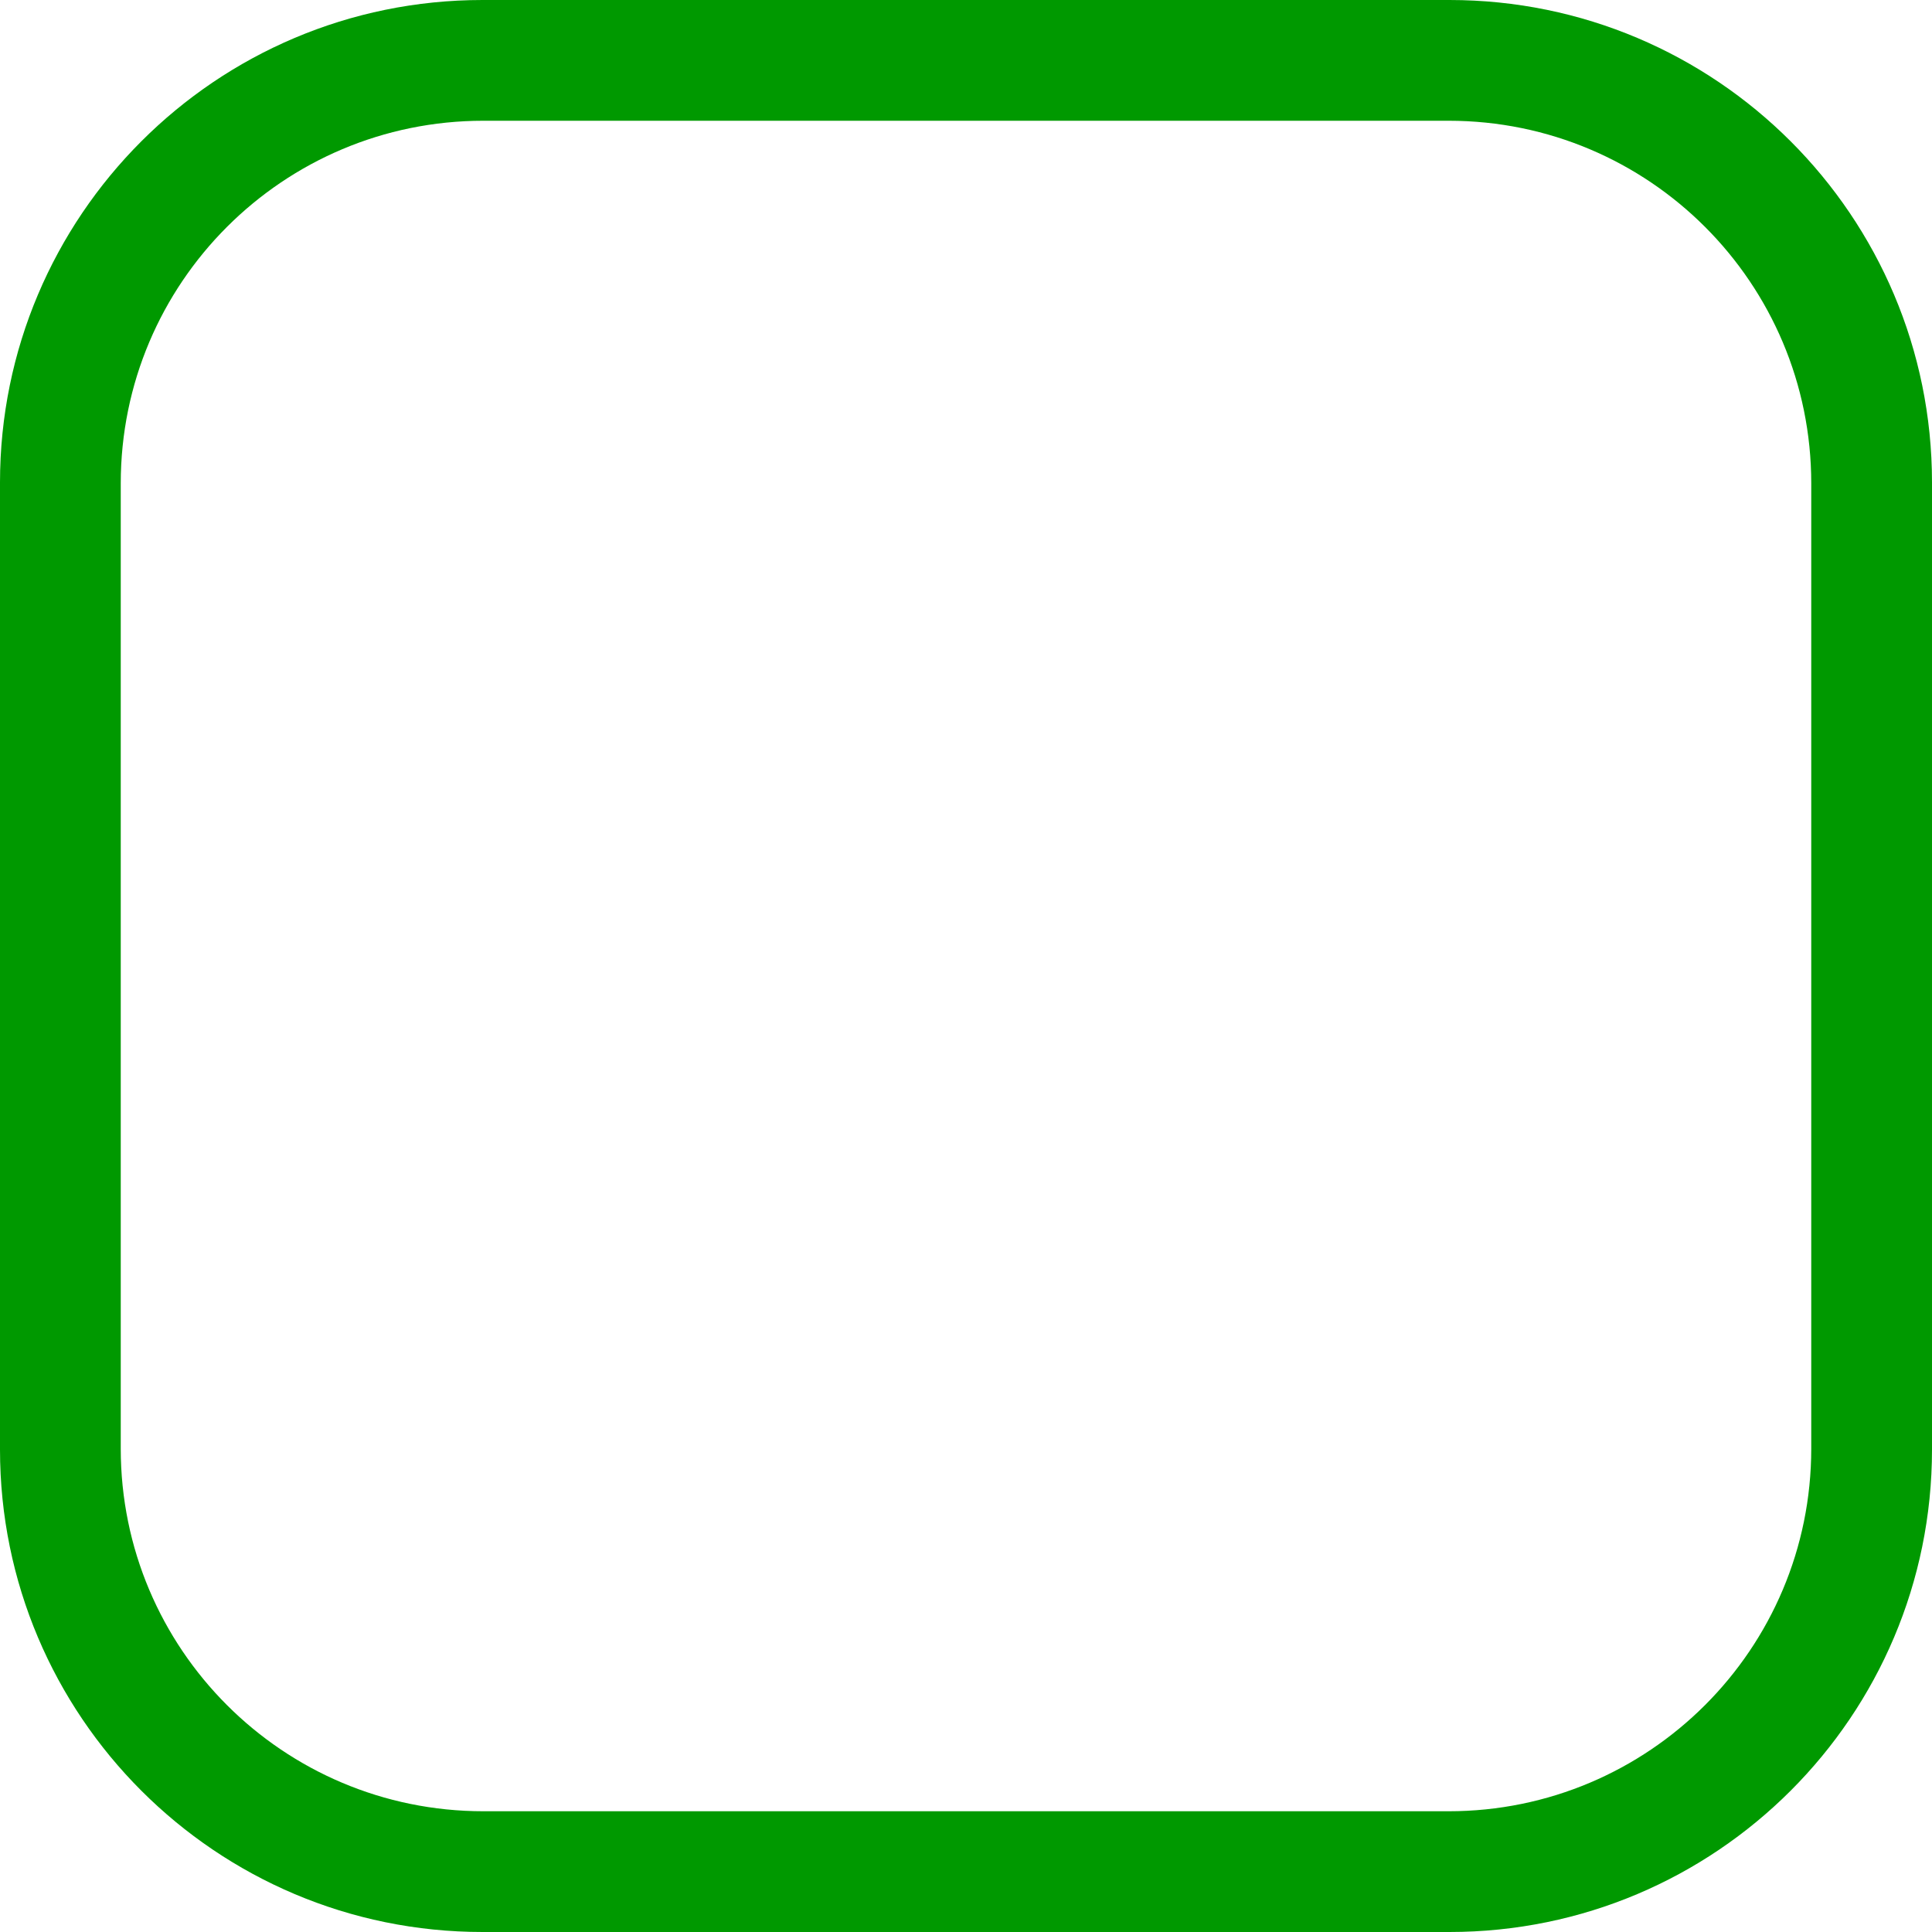
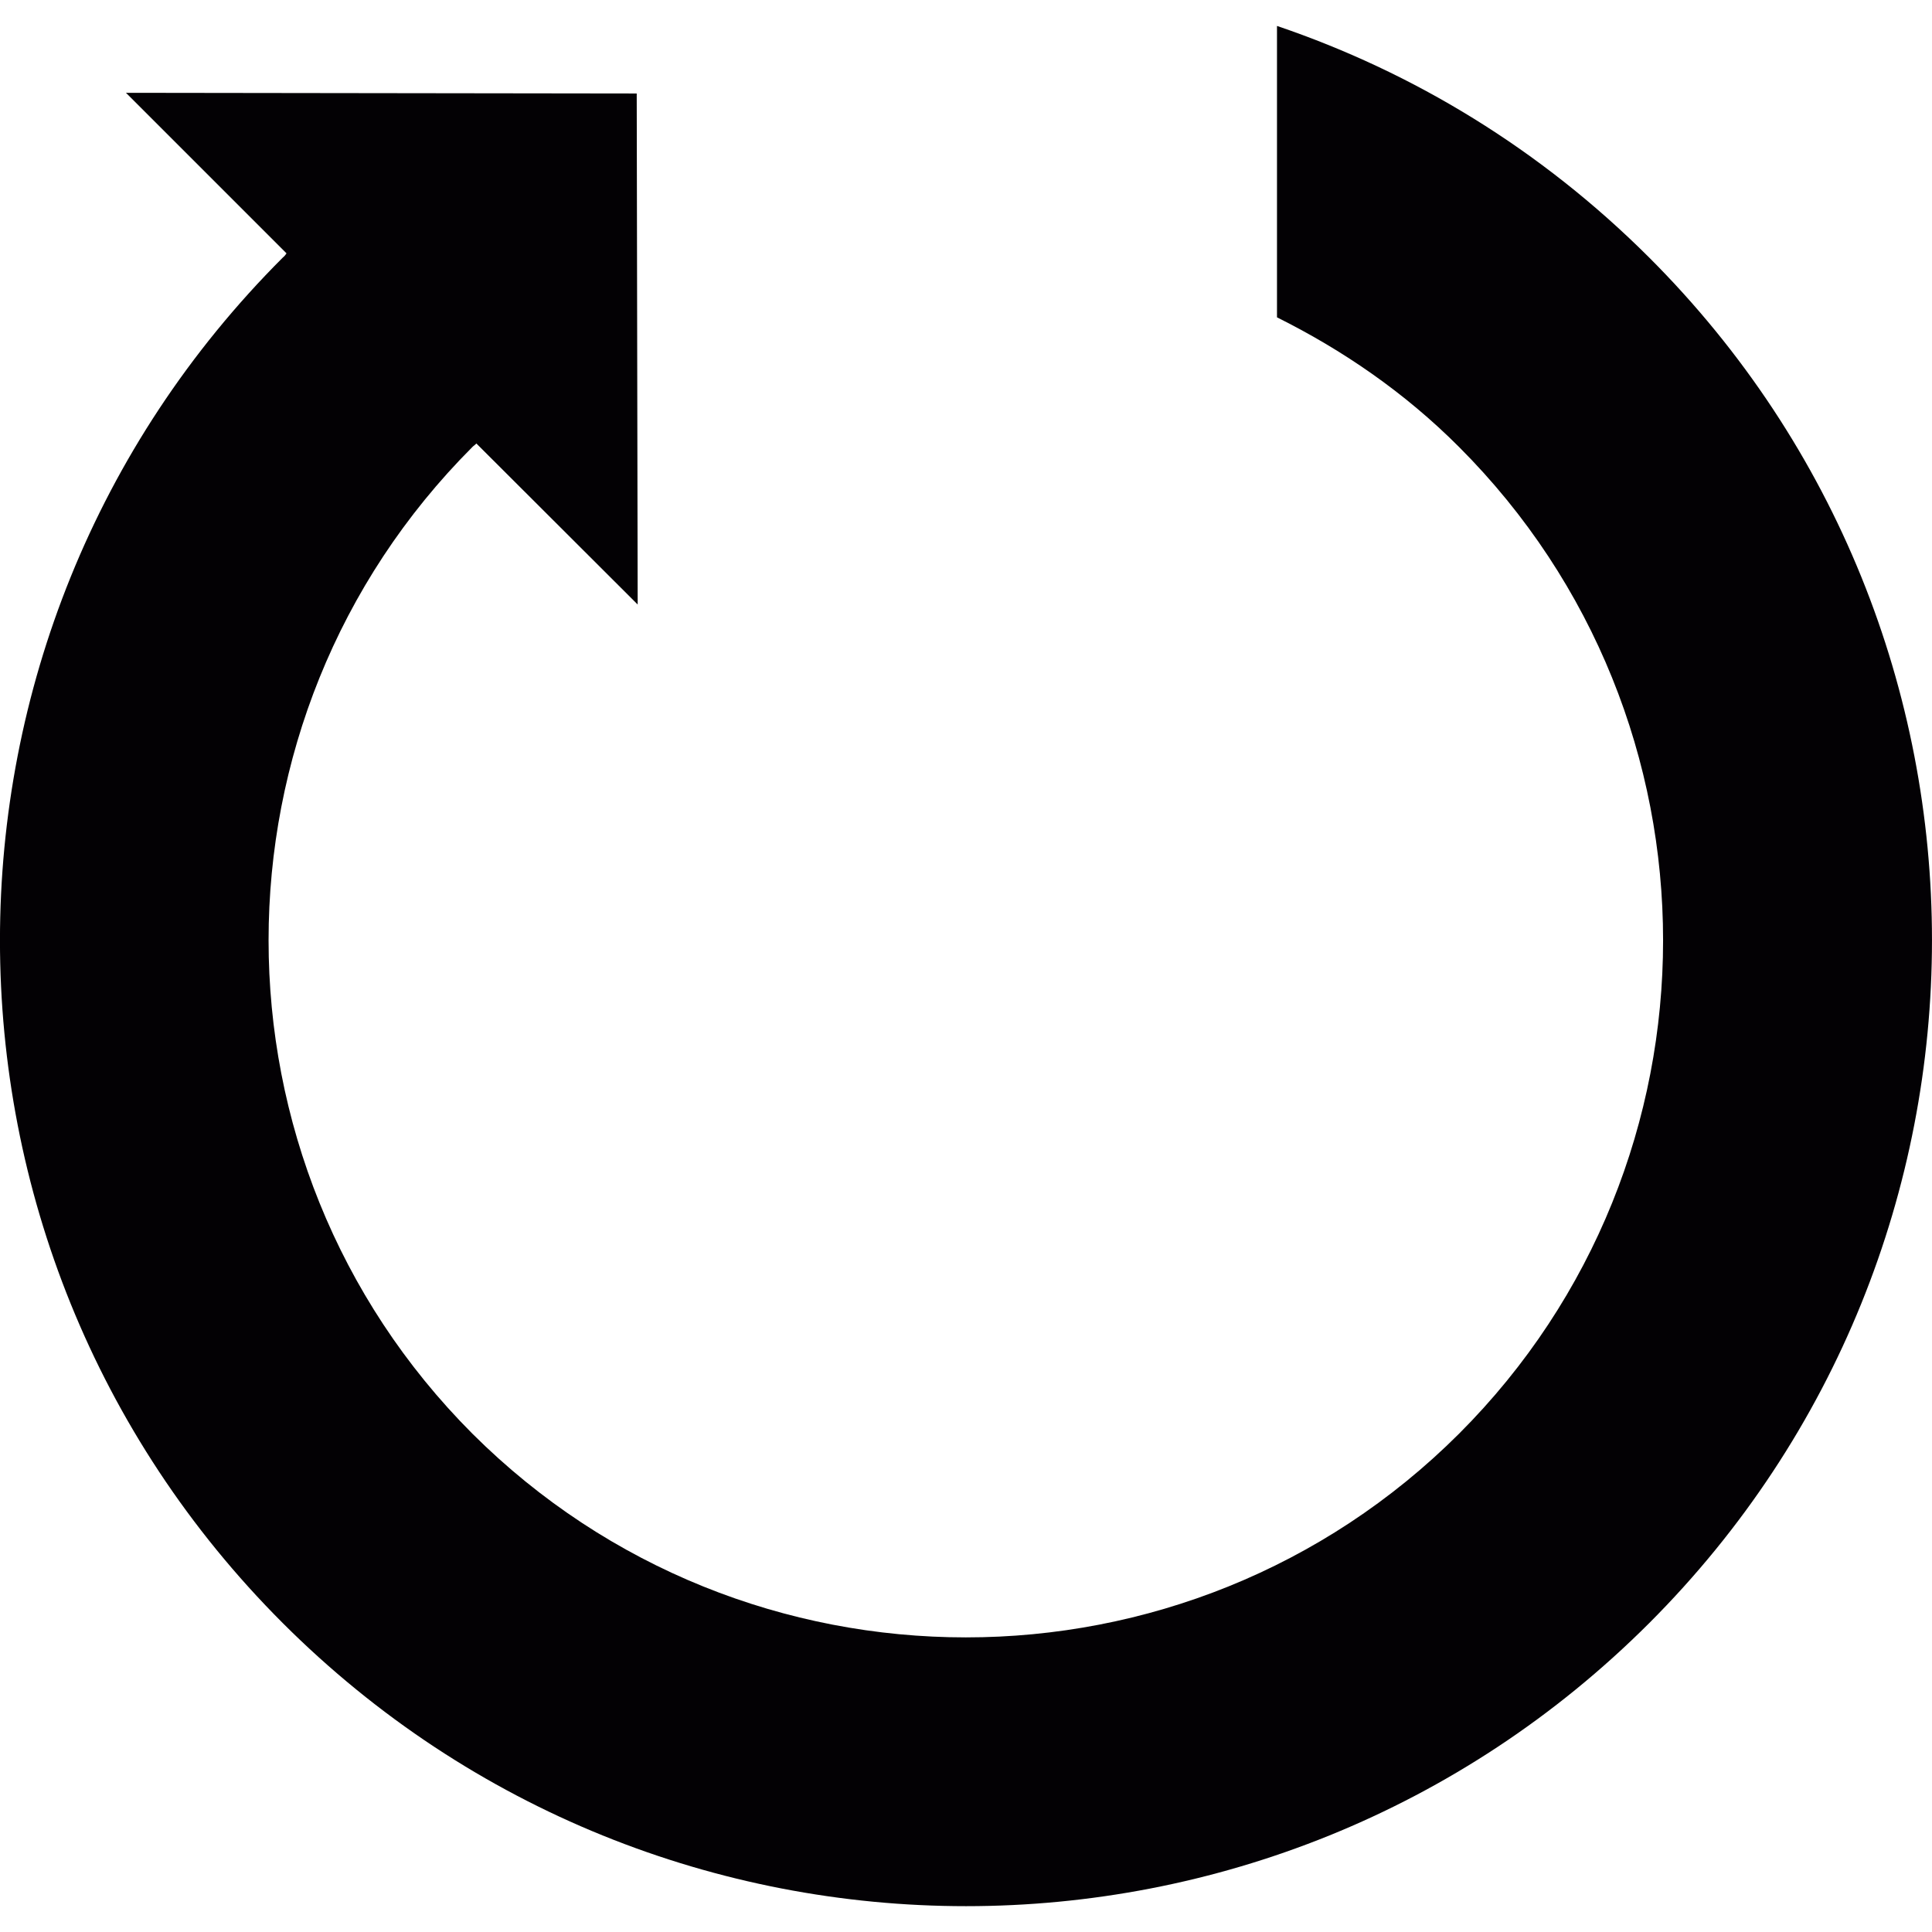
- <svg xmlns="http://www.w3.org/2000/svg" version="1.1" id="Capa_1" x="0px" y="0px" viewBox="0 0 16 16" style="enable-background:new 0 0 16 16;" xml:space="preserve">
+ <svg xmlns="http://www.w3.org/2000/svg" version="1.1" id="Capa_1" viewBox="0 0 14.155 14.155">
  <g>
-     <path style="fill:#090;" d="M12.004,0H3.996C1.789,0,0,1.789,0,3.996v8.008C0,14.211,1.789,16,3.996,16h8.008   C14.211,16,16,14.211,16,12.004V3.996C16,1.789,14.211,0,12.004,0z M15,11.997C15,13.657,13.655,15,11.997,15H4.003   C2.343,15,1,13.655,1,11.997V4.003C1,2.343,2.345,1,4.003,1h7.994C13.657,1,15,2.345,15,4.003V11.997z" />
+     <path style="fill:#030104;" d="M12.083,1.887c-0.795-0.794-1.73-1.359-2.727-1.697v2.135c0.48,0.239,0.935,0.55,1.334,0.95   c1.993,1.994,1.993,5.236,0,7.229c-1.993,1.99-5.233,1.99-7.229,0c-1.991-1.995-1.991-5.235,0-7.229   C3.466,3.269,3.482,3.259,3.489,3.25h0.002l1.181,1.179L4.665,0.685L0.923,0.68l1.176,1.176C2.092,1.868,2.081,1.88,2.072,1.887   c-2.763,2.762-2.763,7.243,0,10.005c2.767,2.765,7.245,2.765,10.011,0C14.844,9.13,14.847,4.649,12.083,1.887z" />
  </g>
</svg>
